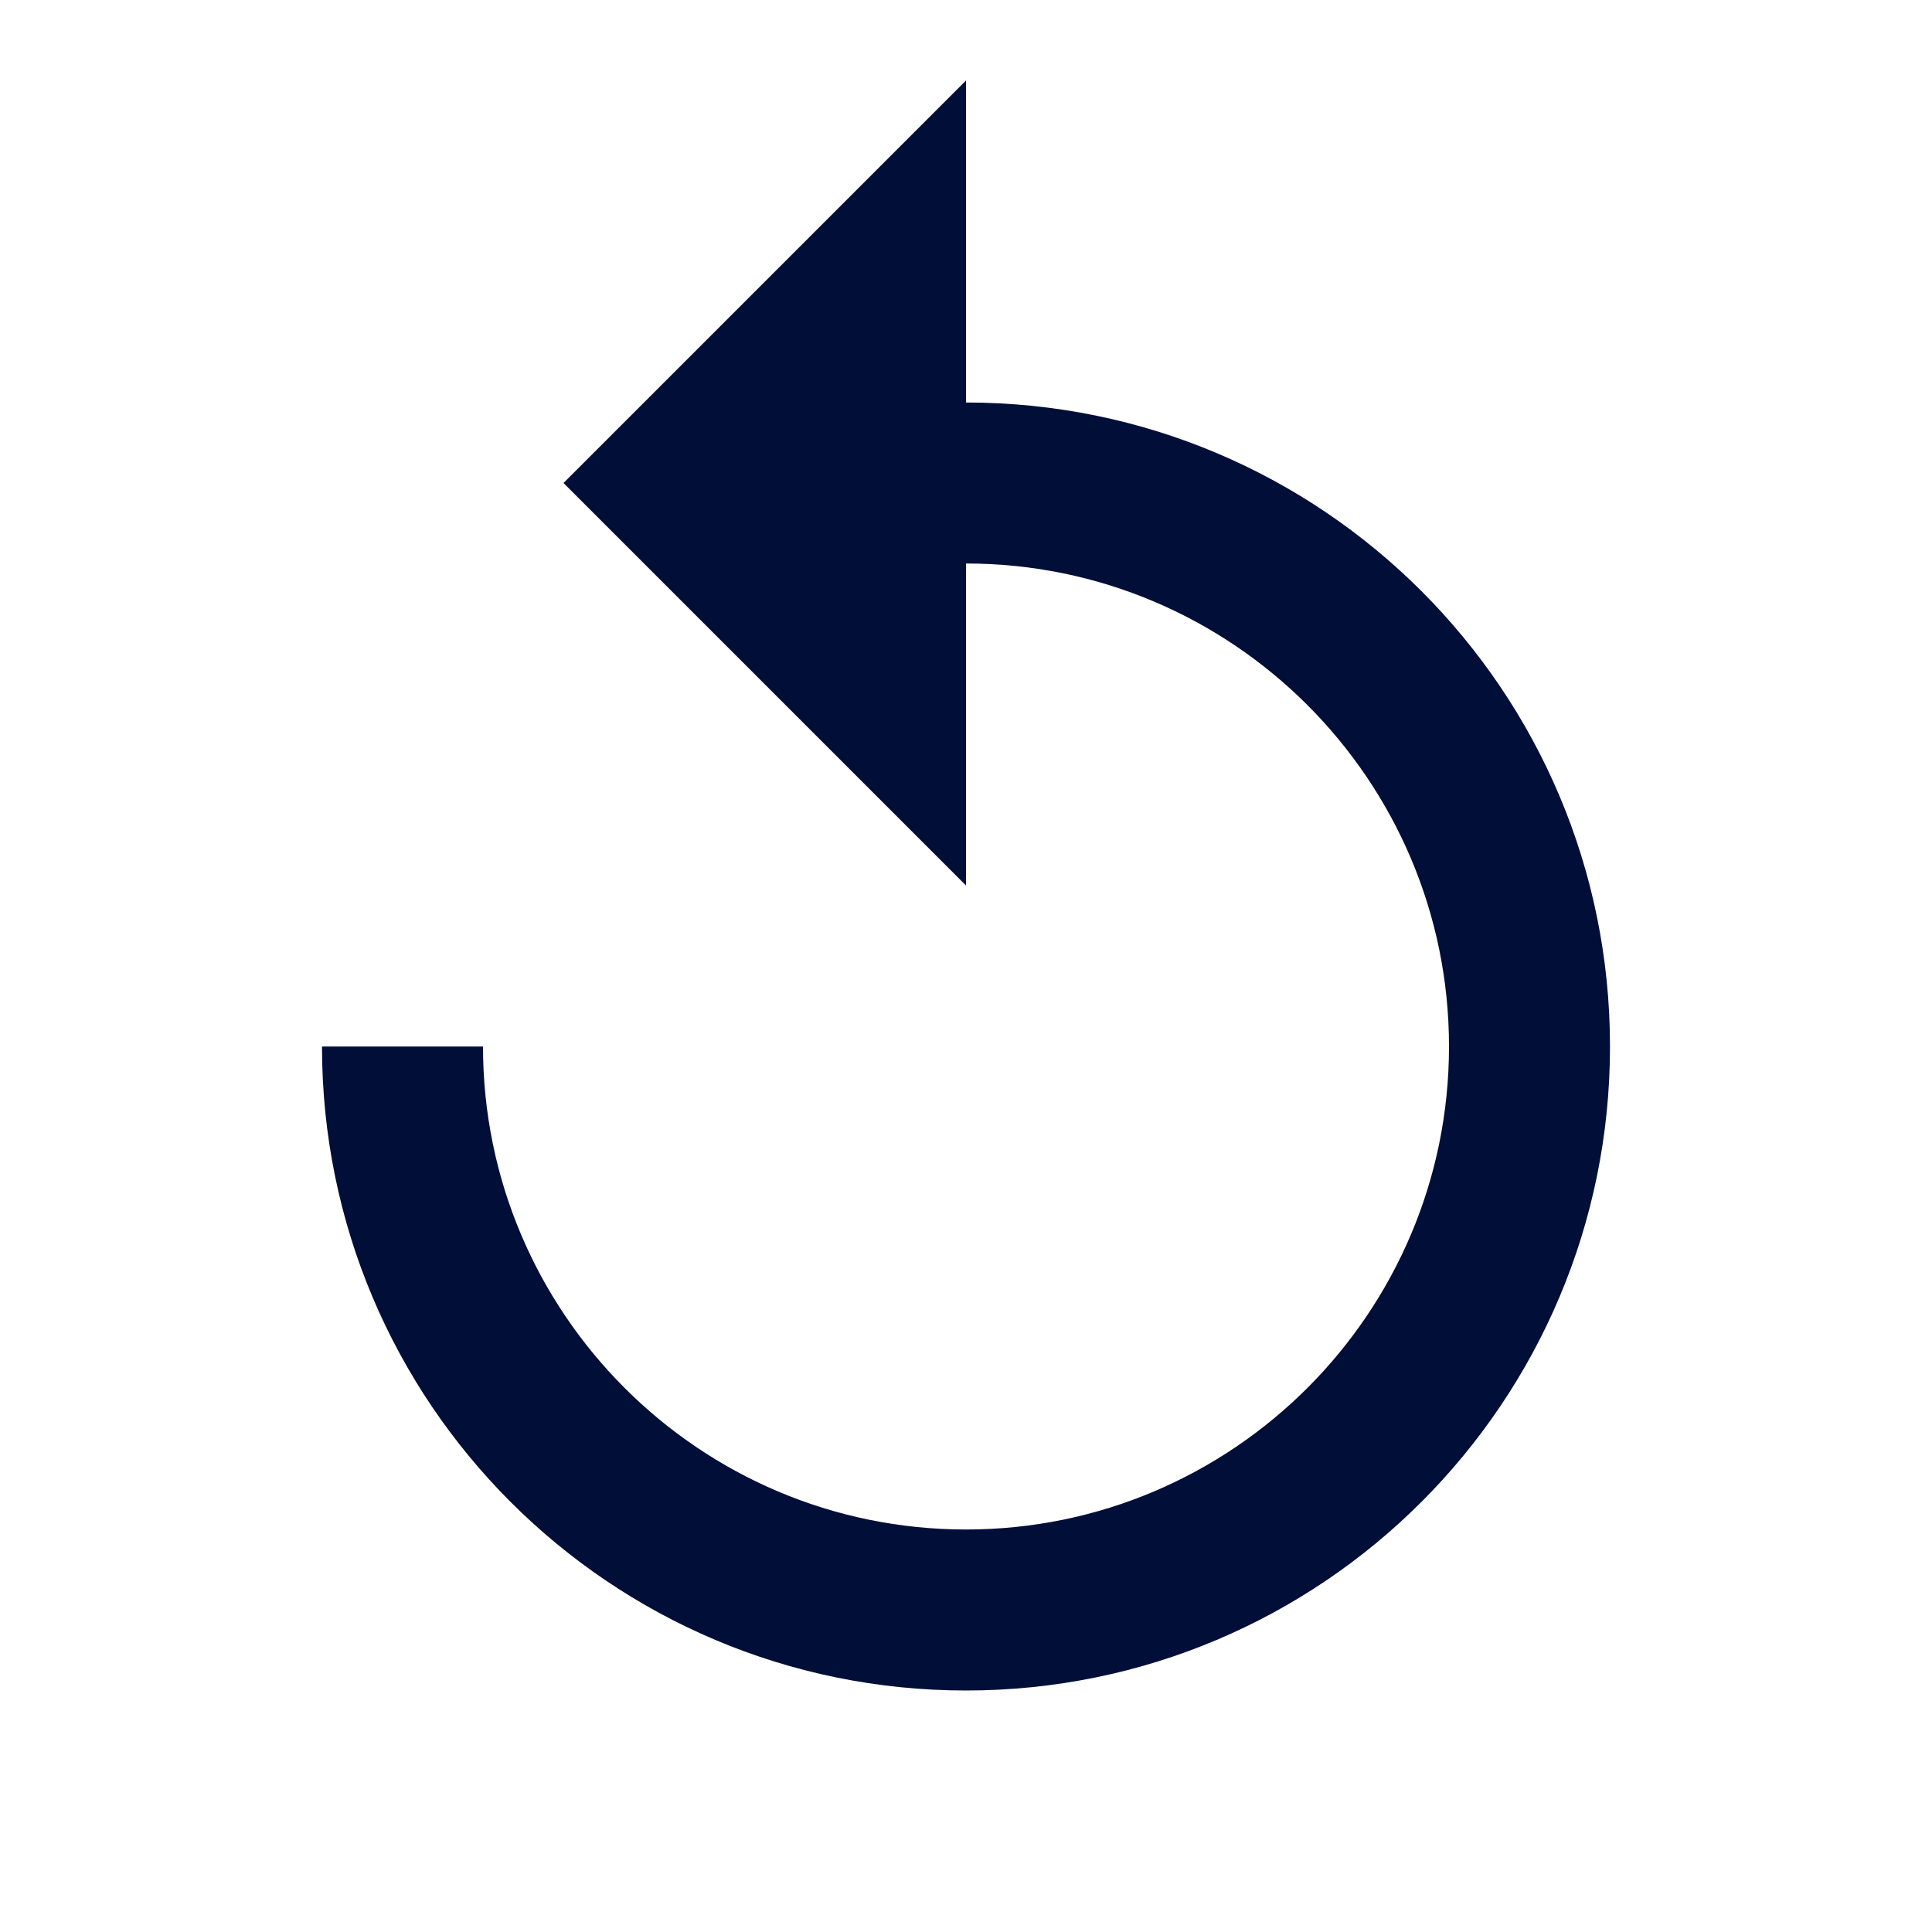
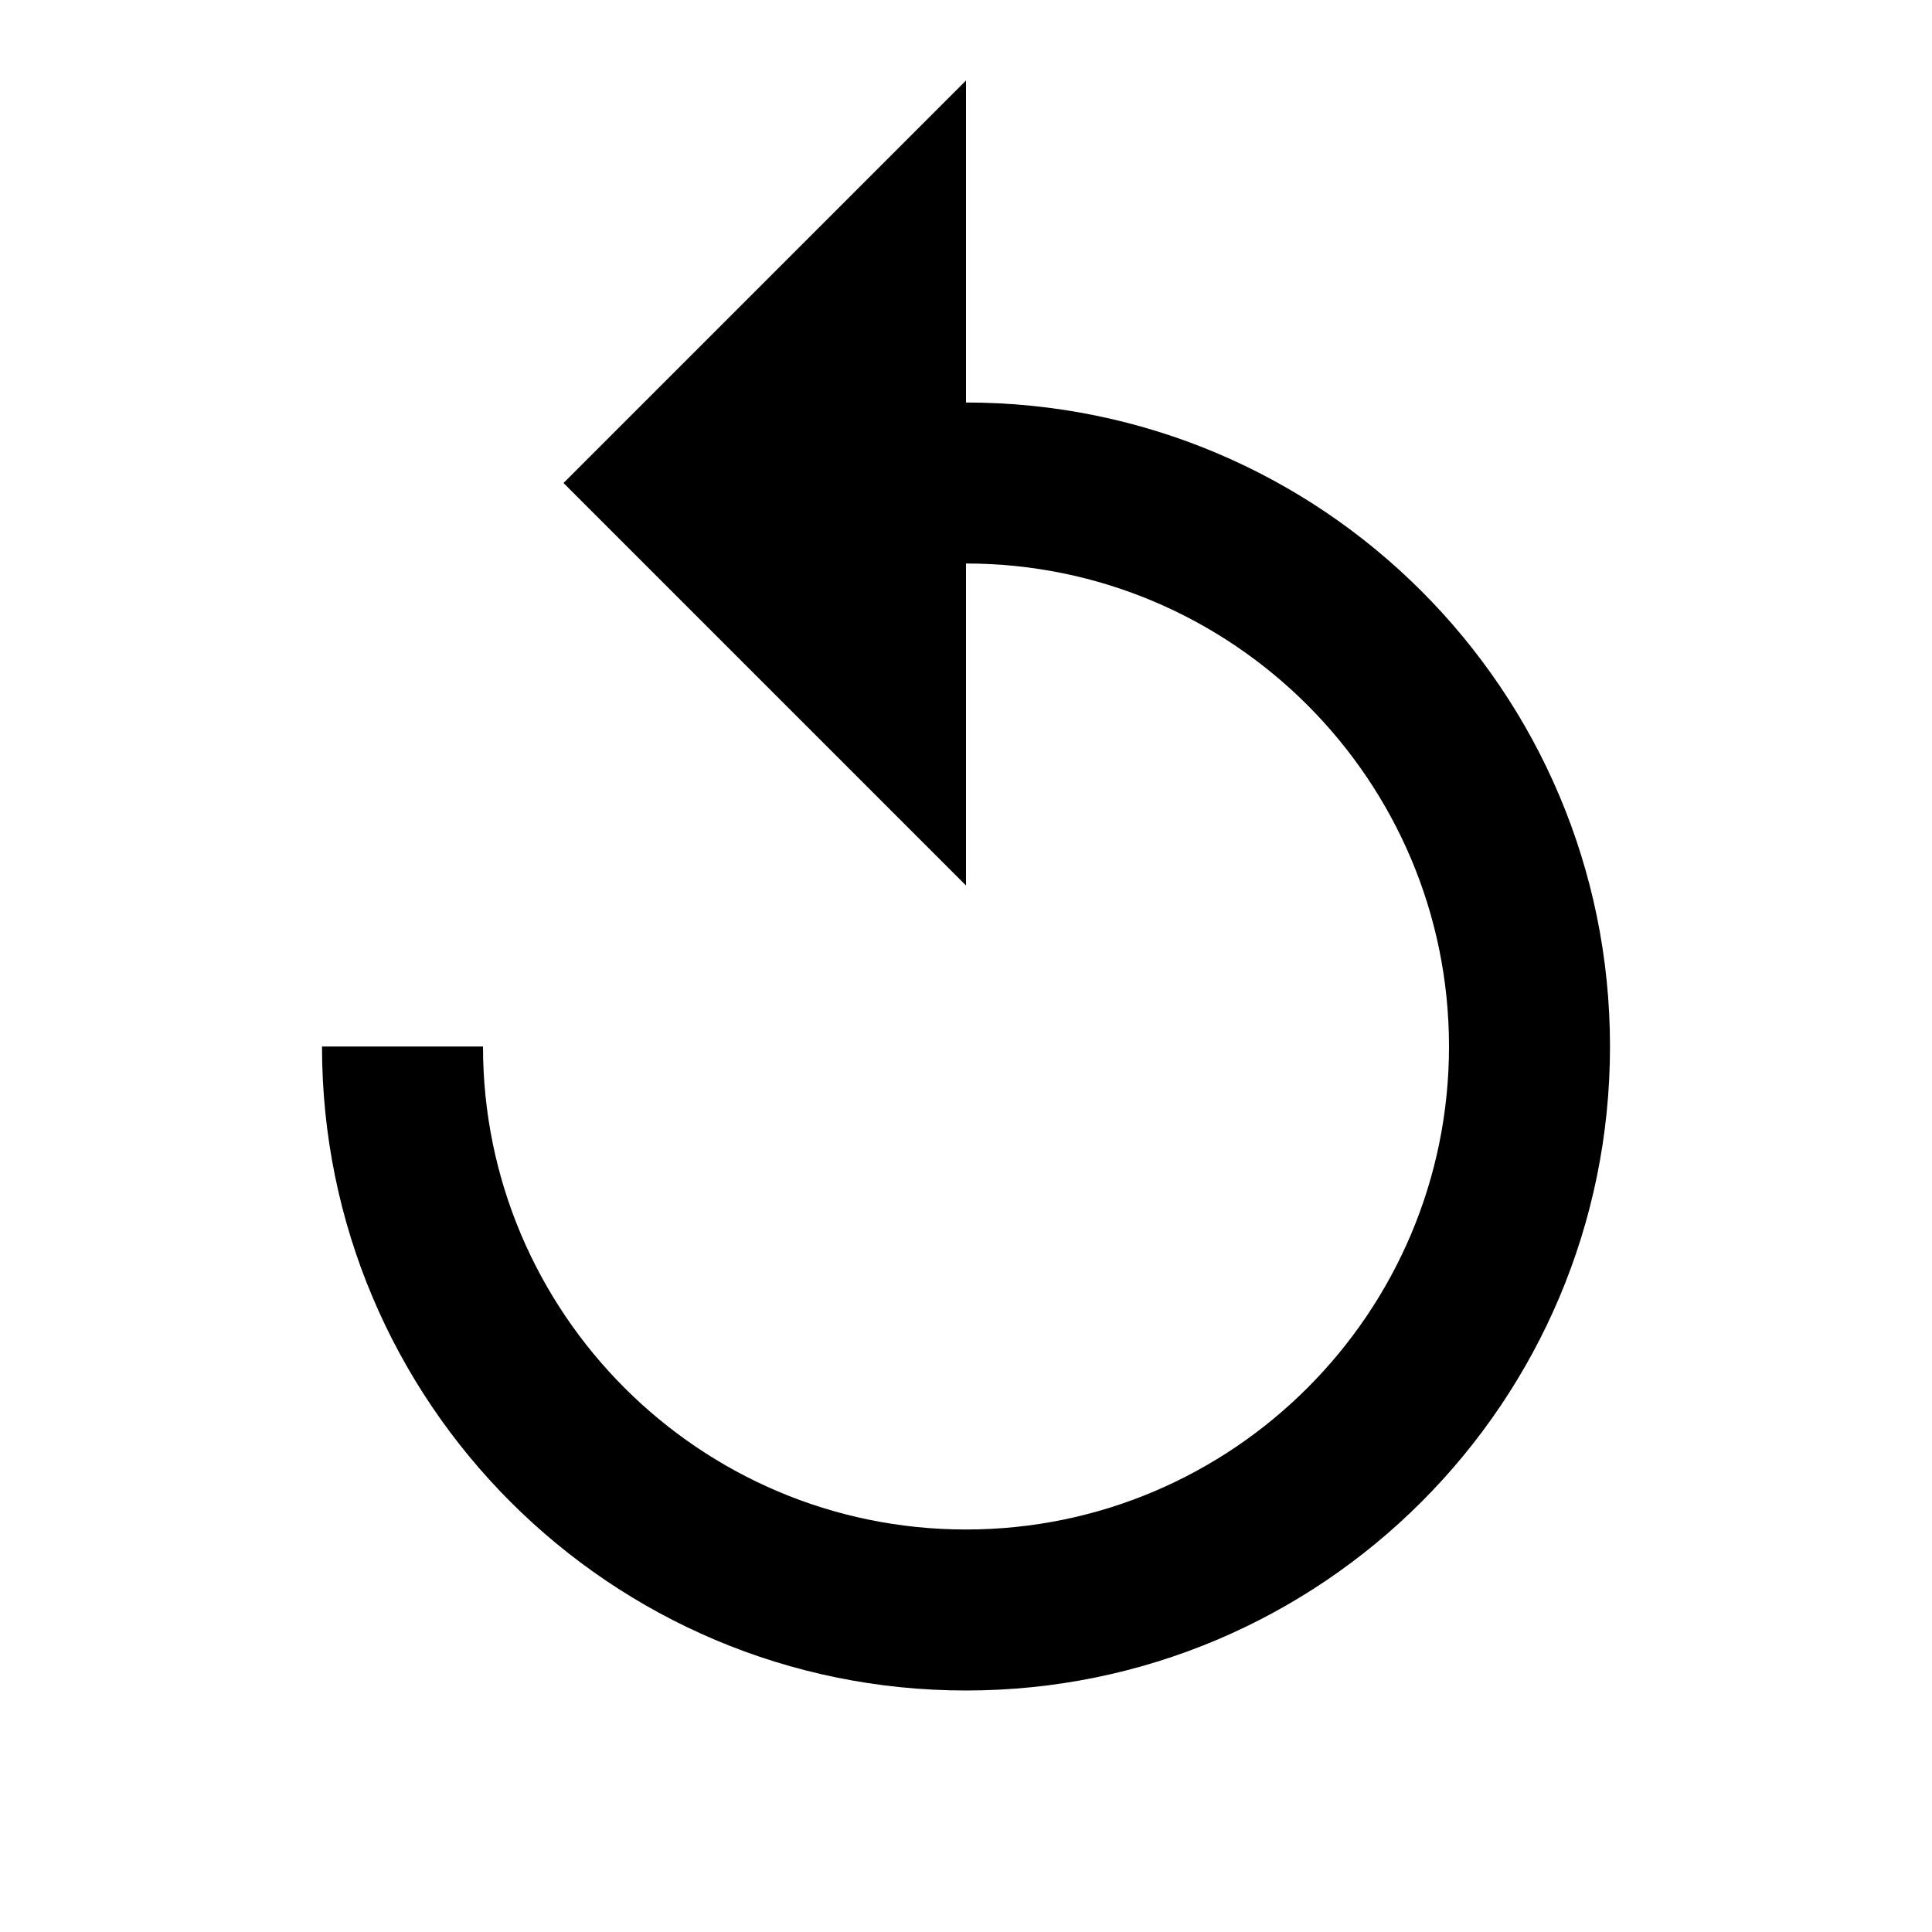
<svg xmlns="http://www.w3.org/2000/svg" width="24" height="24" viewBox="0 0 24 24">
-   <g fill="none" fill-rule="evenodd">
-     <g fill="#000E38">
+   <g fill-rule="evenodd">
+     <g>
      <g>
-         <g>
-           <path d="M12 5V1L7 6l5 5V7c3.31 0 6 2.69 6 6s-2.69 6-6 6-6-2.69-6-6H4c0 4.42 3.58 8 8 8s8-3.58 8-8-3.58-8-8-8z" transform="translate(-85 -461) translate(65 453) translate(20 8)" />
-         </g>
+         <path d="M12 5V1L7 6l5 5V7c3.31 0 6 2.69 6 6s-2.69 6-6 6-6-2.69-6-6H4c0 4.42 3.58 8 8 8s8-3.58 8-8-3.58-8-8-8z" transform="translate(-56 -496) translate(36 488) translate(20 8)" />
      </g>
    </g>
  </g>
</svg>
